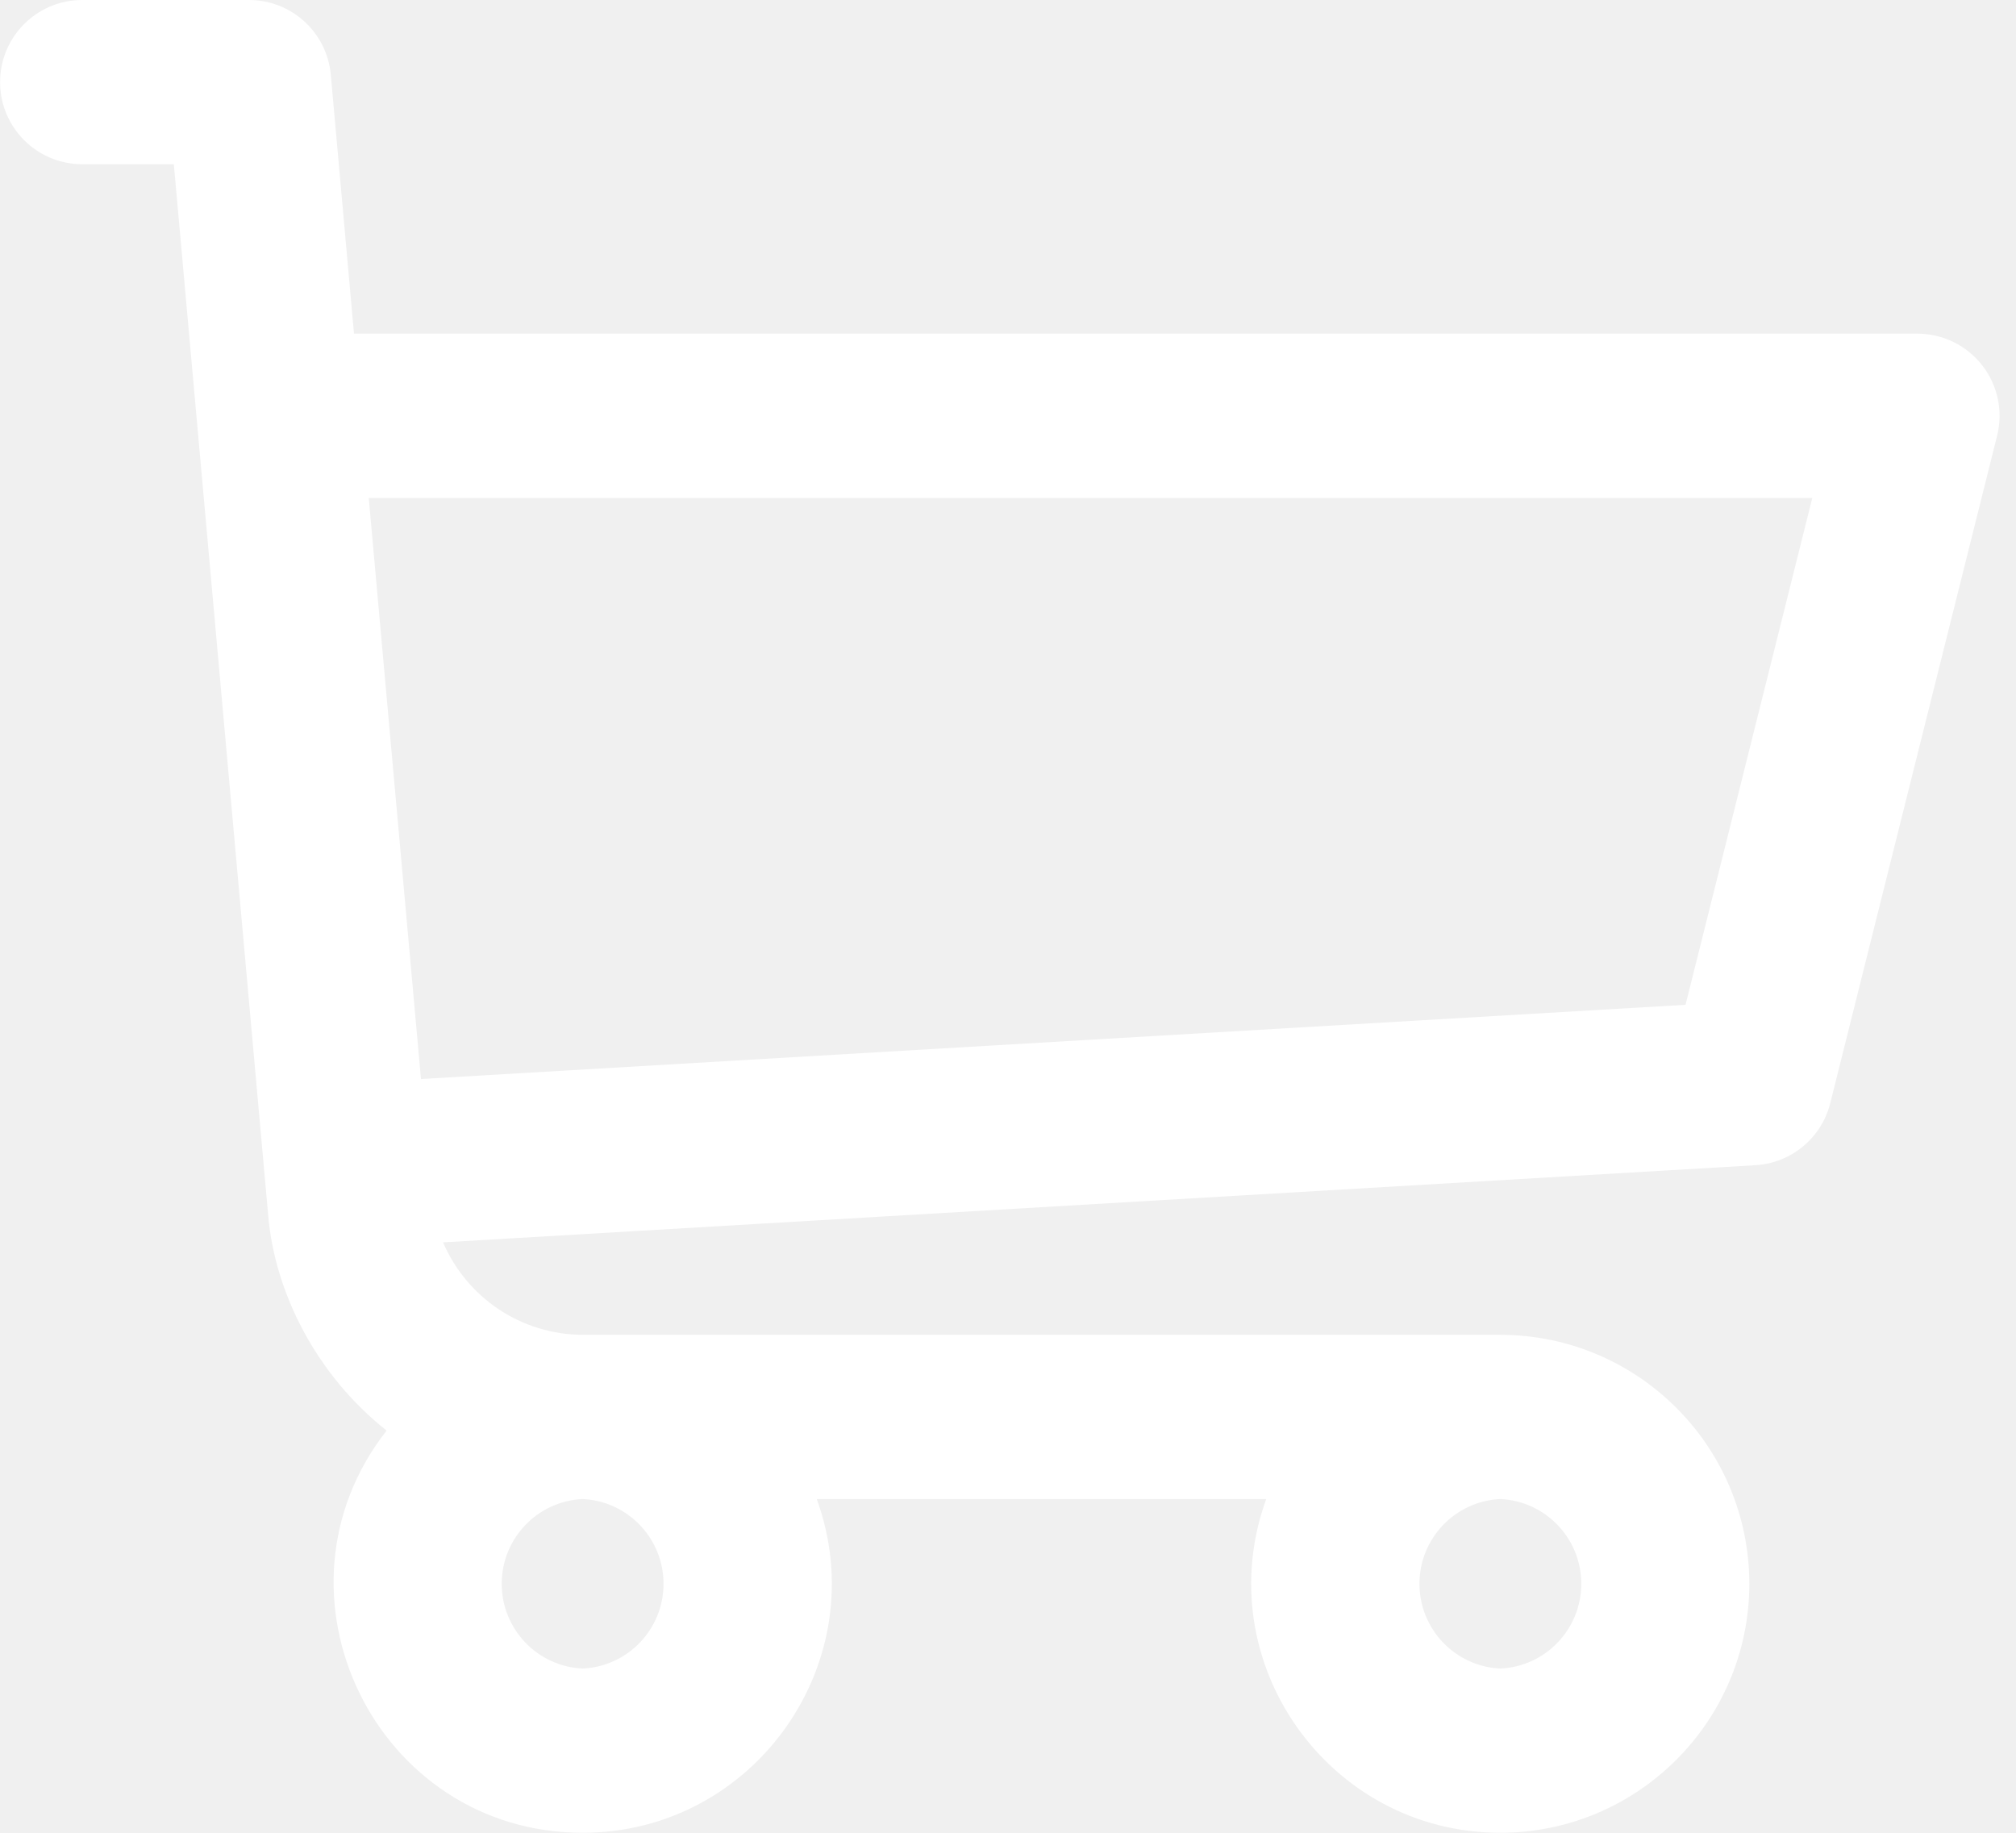
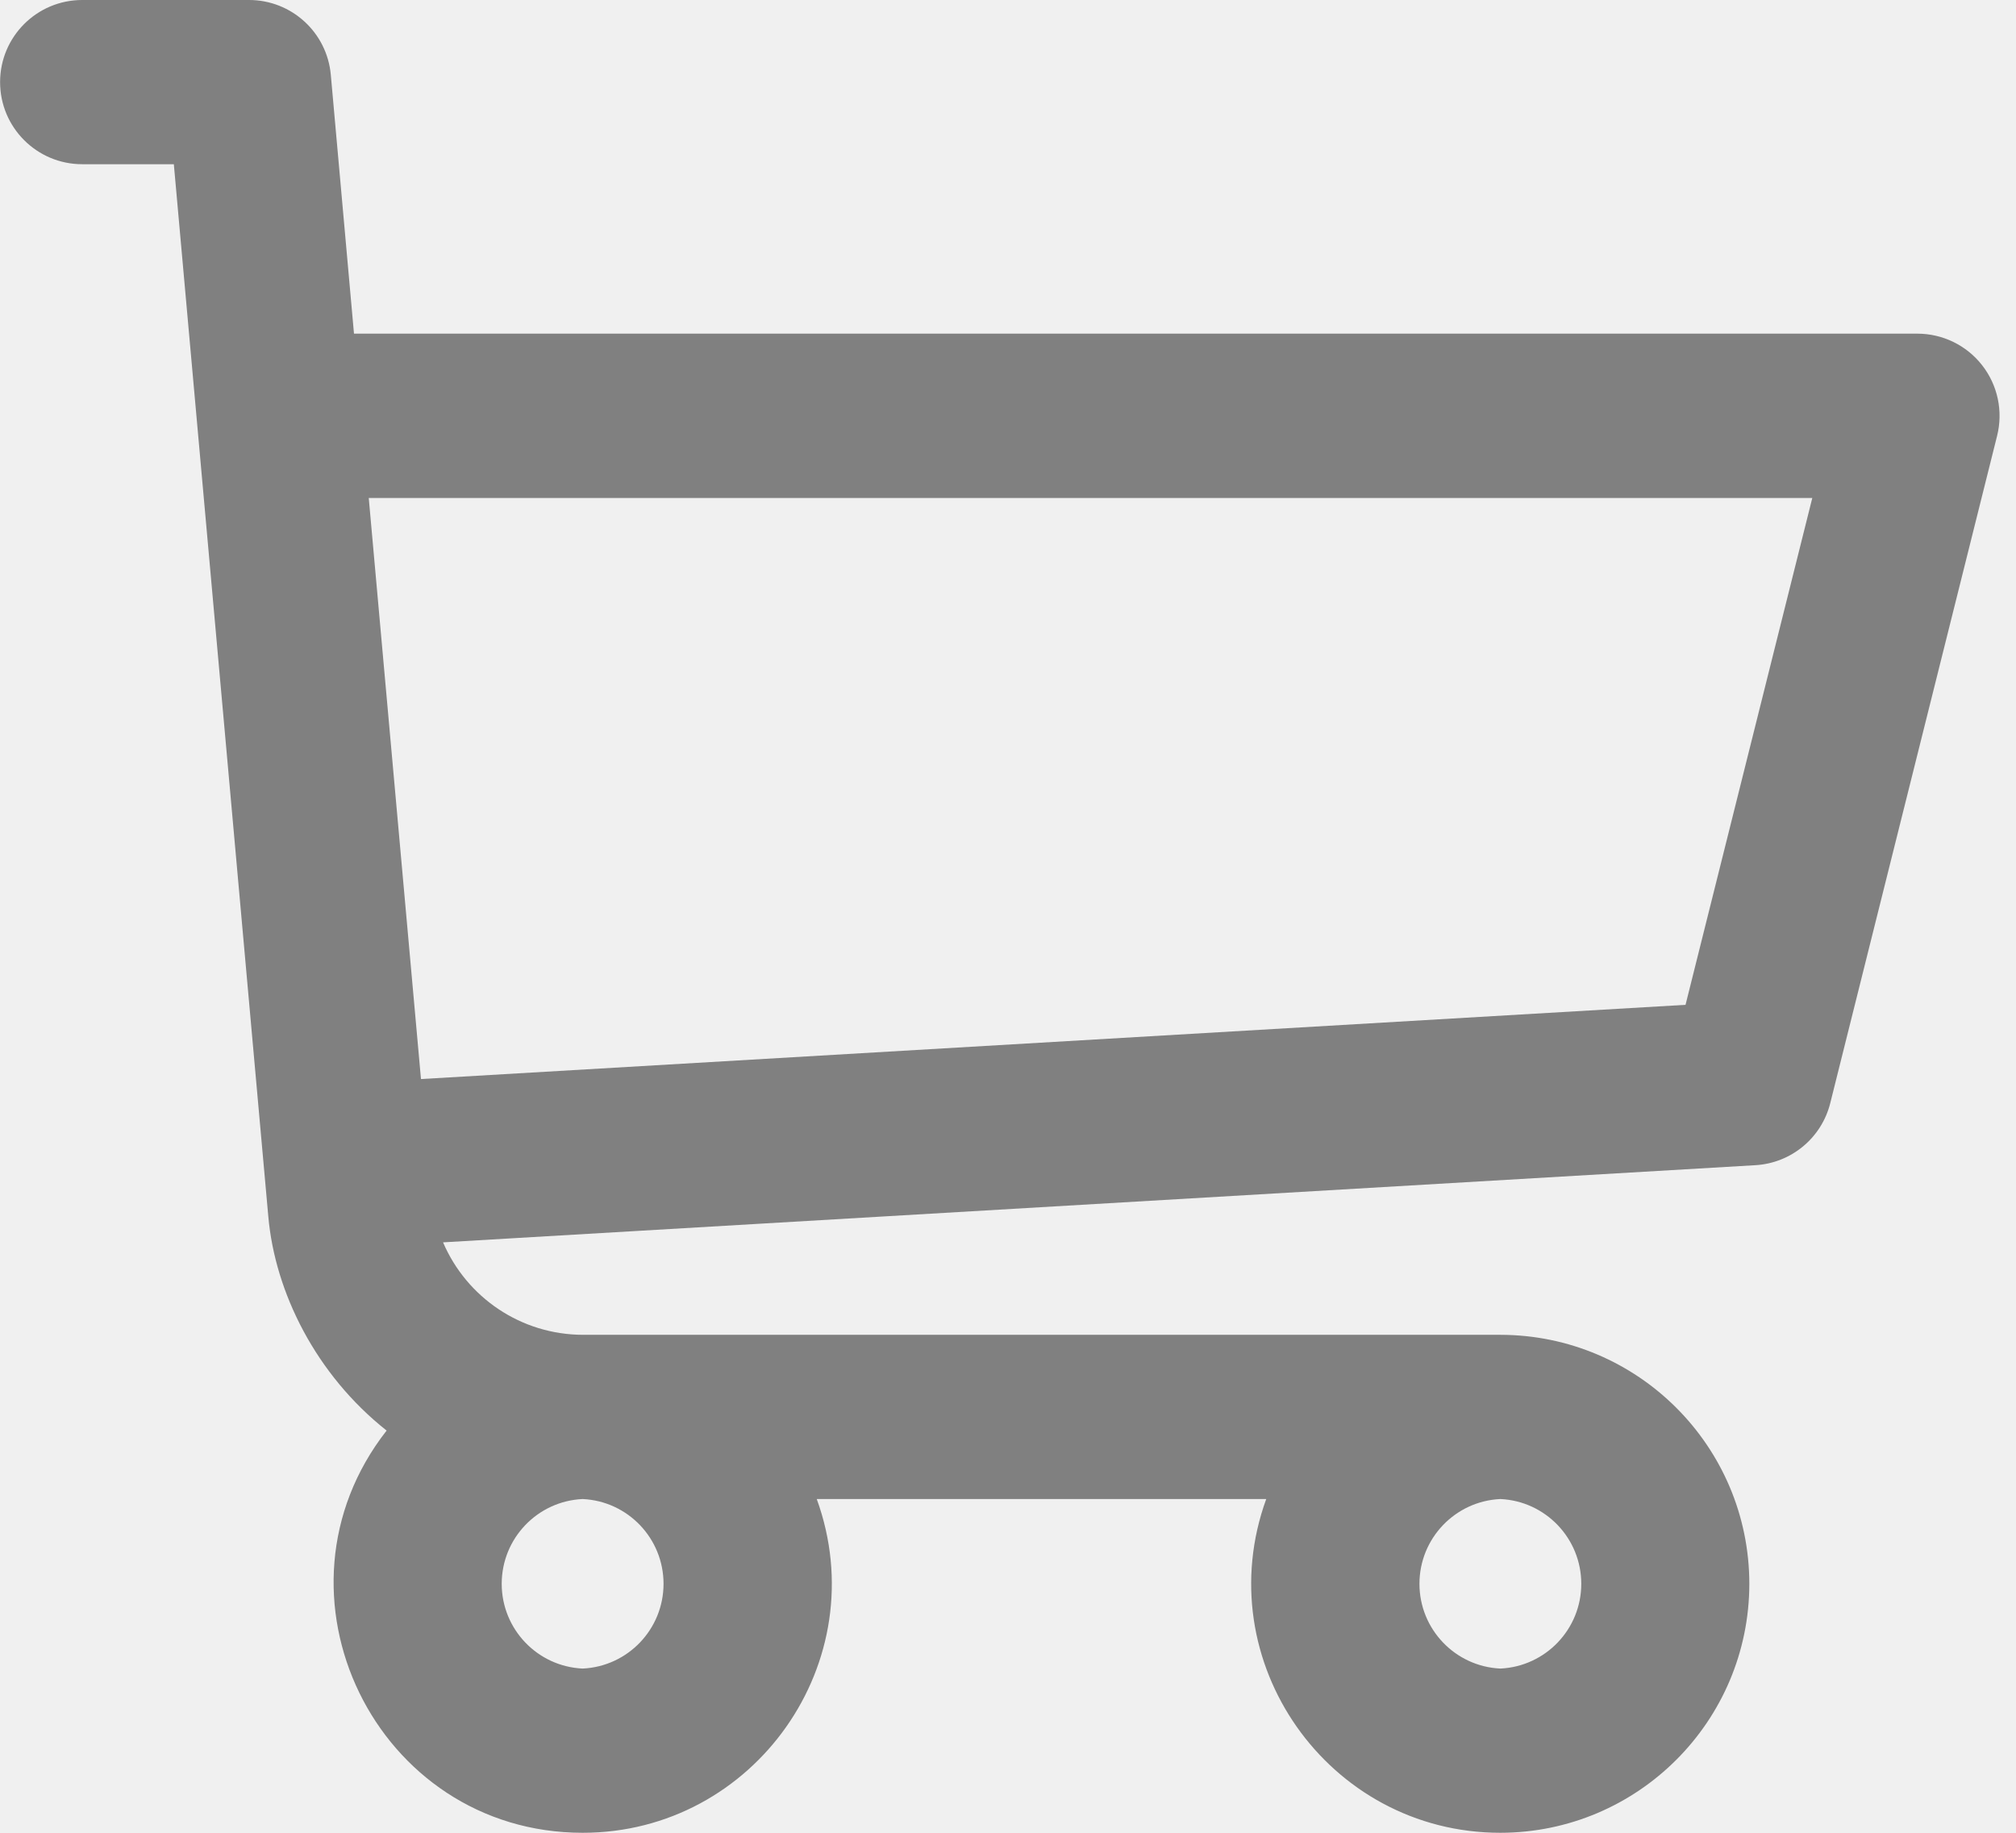
<svg xmlns="http://www.w3.org/2000/svg" width="22" height="20">
-   <path d="M20.925 3.641H3.863L3.61.816A.896.896 0 0 0 2.717 0H.897a.896.896 0 1 0 0 1.792h1l1.031 11.483c.073.828.52 1.726 1.291 2.336C2.83 17.385 4.099 20 6.359 20c1.875 0 3.197-1.87 2.554-3.642h4.905c-.642 1.77.677 3.642 2.555 3.642a2.72 2.72 0 0 0 2.717-2.717 2.72 2.72 0 0 0-2.717-2.717H6.365c-.681 0-1.274-.41-1.53-1.009l14.321-.842a.896.896 0 0 0 .817-.677l1.821-7.283a.897.897 0 0 0-.87-1.114ZM6.358 18.208a.926.926 0 0 1 0-1.85.926.926 0 0 1 0 1.85Zm10.015 0a.926.926 0 0 1 0-1.85.926.926 0 0 1 0 1.85Zm2.021-7.243-13.8.81-.57-6.341h15.753l-1.383 5.53Z" fill="#fff" fill-rule="nonzero" />
+   <path d="M20.925 3.641H3.863L3.61.816A.896.896 0 0 0 2.717 0H.897a.896.896 0 1 0 0 1.792h1l1.031 11.483c.073.828.52 1.726 1.291 2.336C2.83 17.385 4.099 20 6.359 20c1.875 0 3.197-1.87 2.554-3.642h4.905c-.642 1.77.677 3.642 2.555 3.642a2.72 2.72 0 0 0 2.717-2.717 2.72 2.72 0 0 0-2.717-2.717H6.365c-.681 0-1.274-.41-1.53-1.009l14.321-.842a.896.896 0 0 0 .817-.677l1.821-7.283a.897.897 0 0 0-.87-1.114ZM6.358 18.208a.926.926 0 0 1 0-1.85.926.926 0 0 1 0 1.85Zm10.015 0a.926.926 0 0 1 0-1.85.926.926 0 0 1 0 1.85Zm2.021-7.243-13.8.81-.57-6.341h15.753l-1.383 5.53Z" fill="grey" fill-rule="nonzero" />
</svg>
